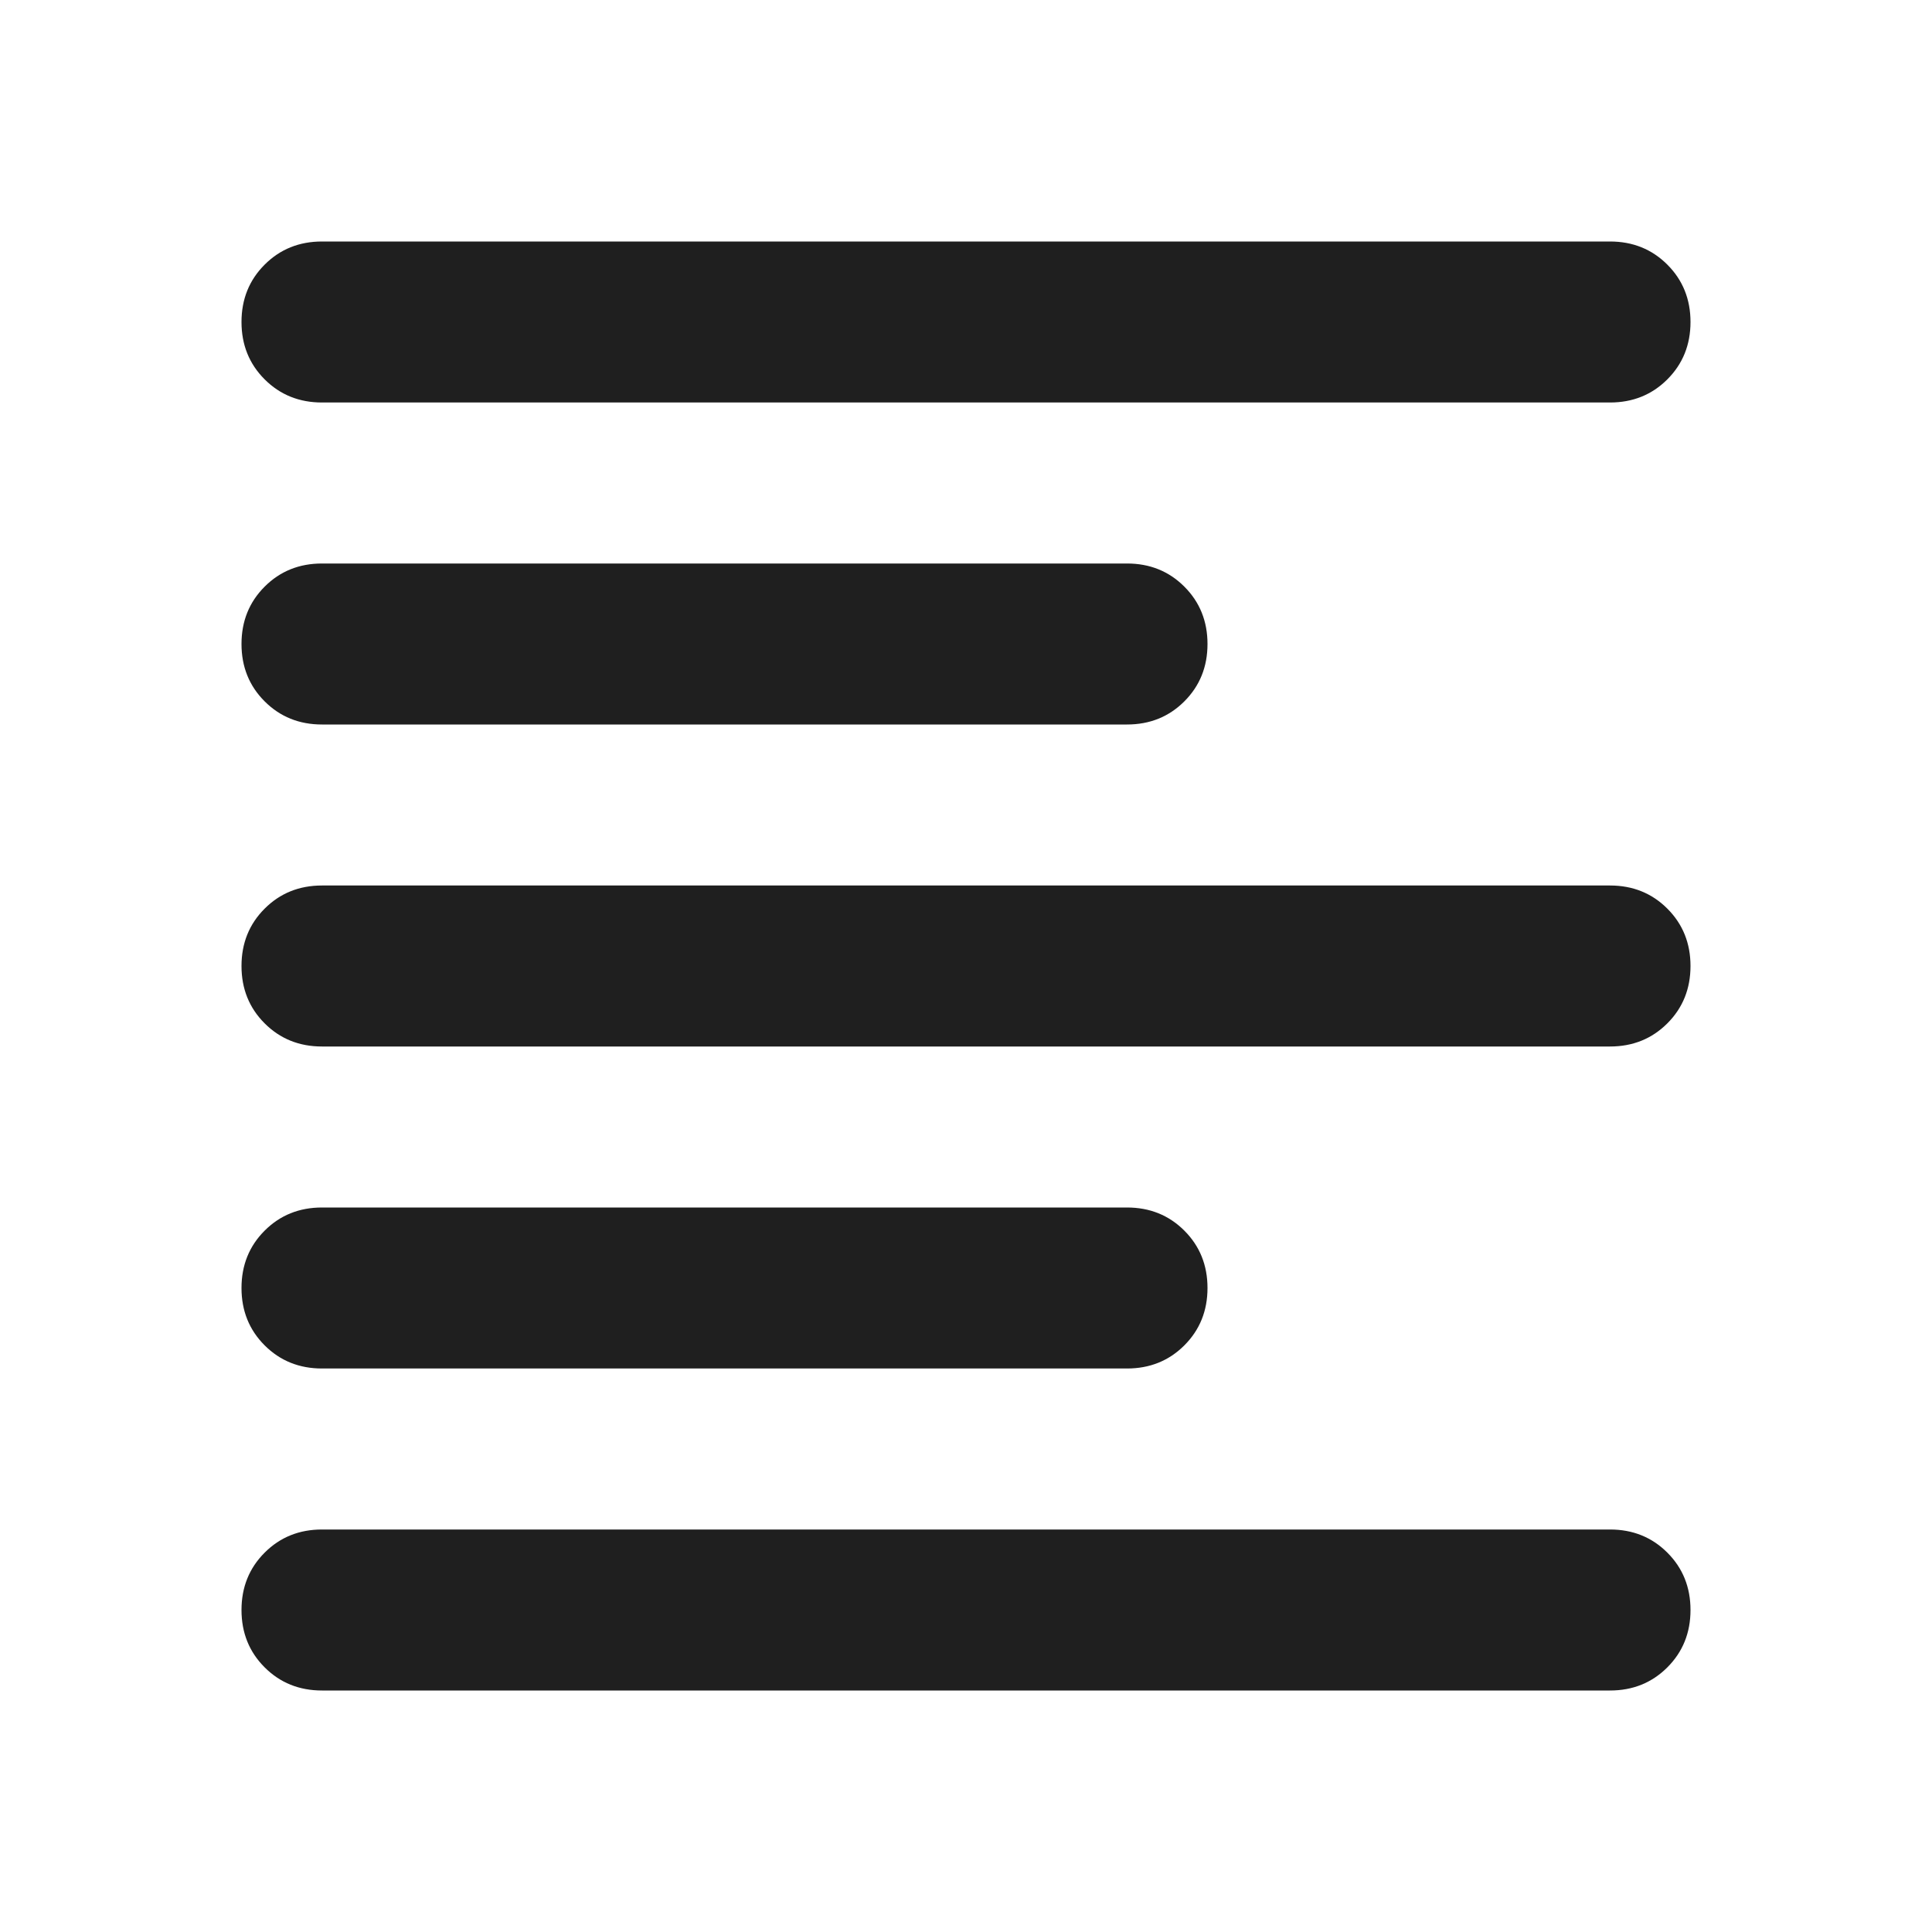
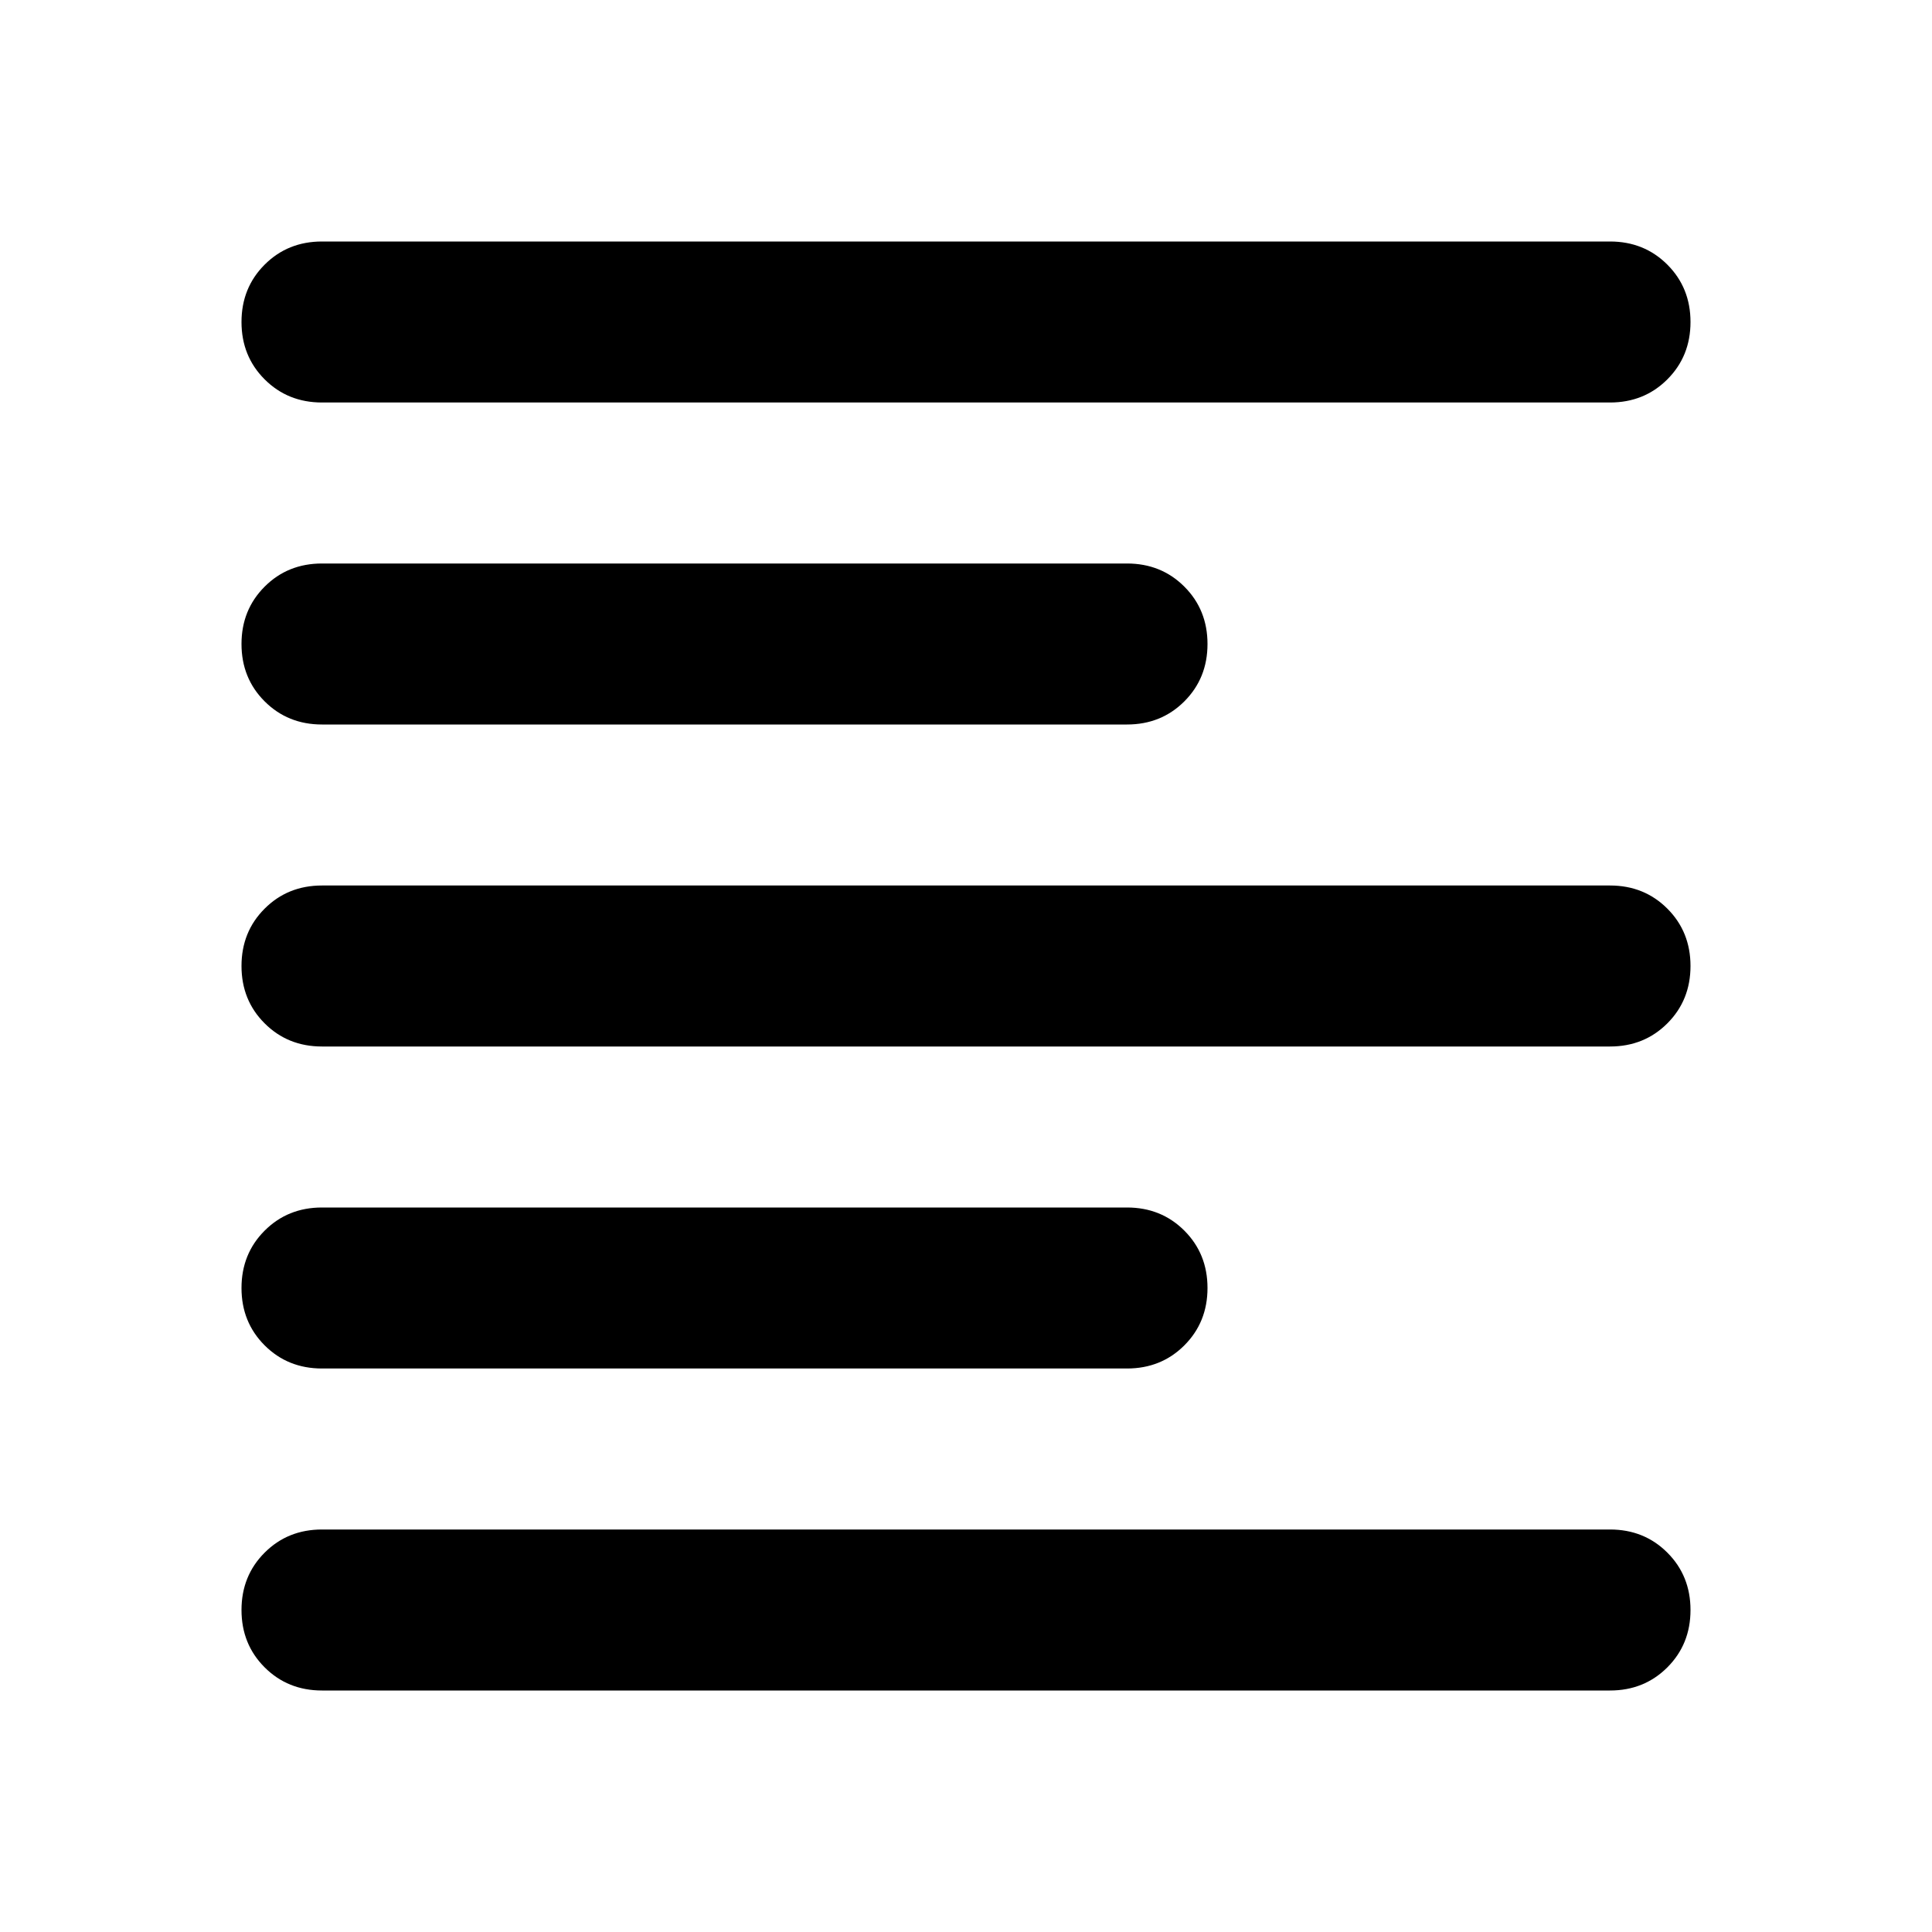
- <svg xmlns="http://www.w3.org/2000/svg" height="24px" viewBox="0 -960 960 960" width="24px" fill="#1f1f1f">
+ <svg xmlns="http://www.w3.org/2000/svg" height="24" viewBox="0 -960 960 960" width="24">
  <path d="M160-120q-17 0-28.5-11.5T120-160q0-17 11.5-28.5T160-200h640q17 0 28.5 11.5T840-160q0 17-11.5 28.5T800-120H160Zm0-160q-17 0-28.5-11.5T120-320q0-17 11.5-28.5T160-360h400q17 0 28.5 11.5T600-320q0 17-11.5 28.5T560-280H160Zm0-160q-17 0-28.5-11.5T120-480q0-17 11.5-28.5T160-520h640q17 0 28.5 11.5T840-480q0 17-11.5 28.5T800-440H160Zm0-160q-17 0-28.5-11.5T120-640q0-17 11.5-28.5T160-680h400q17 0 28.5 11.5T600-640q0 17-11.5 28.5T560-600H160Zm0-160q-17 0-28.5-11.5T120-800q0-17 11.5-28.5T160-840h640q17 0 28.5 11.5T840-800q0 17-11.5 28.5T800-760H160Z" />
</svg>
